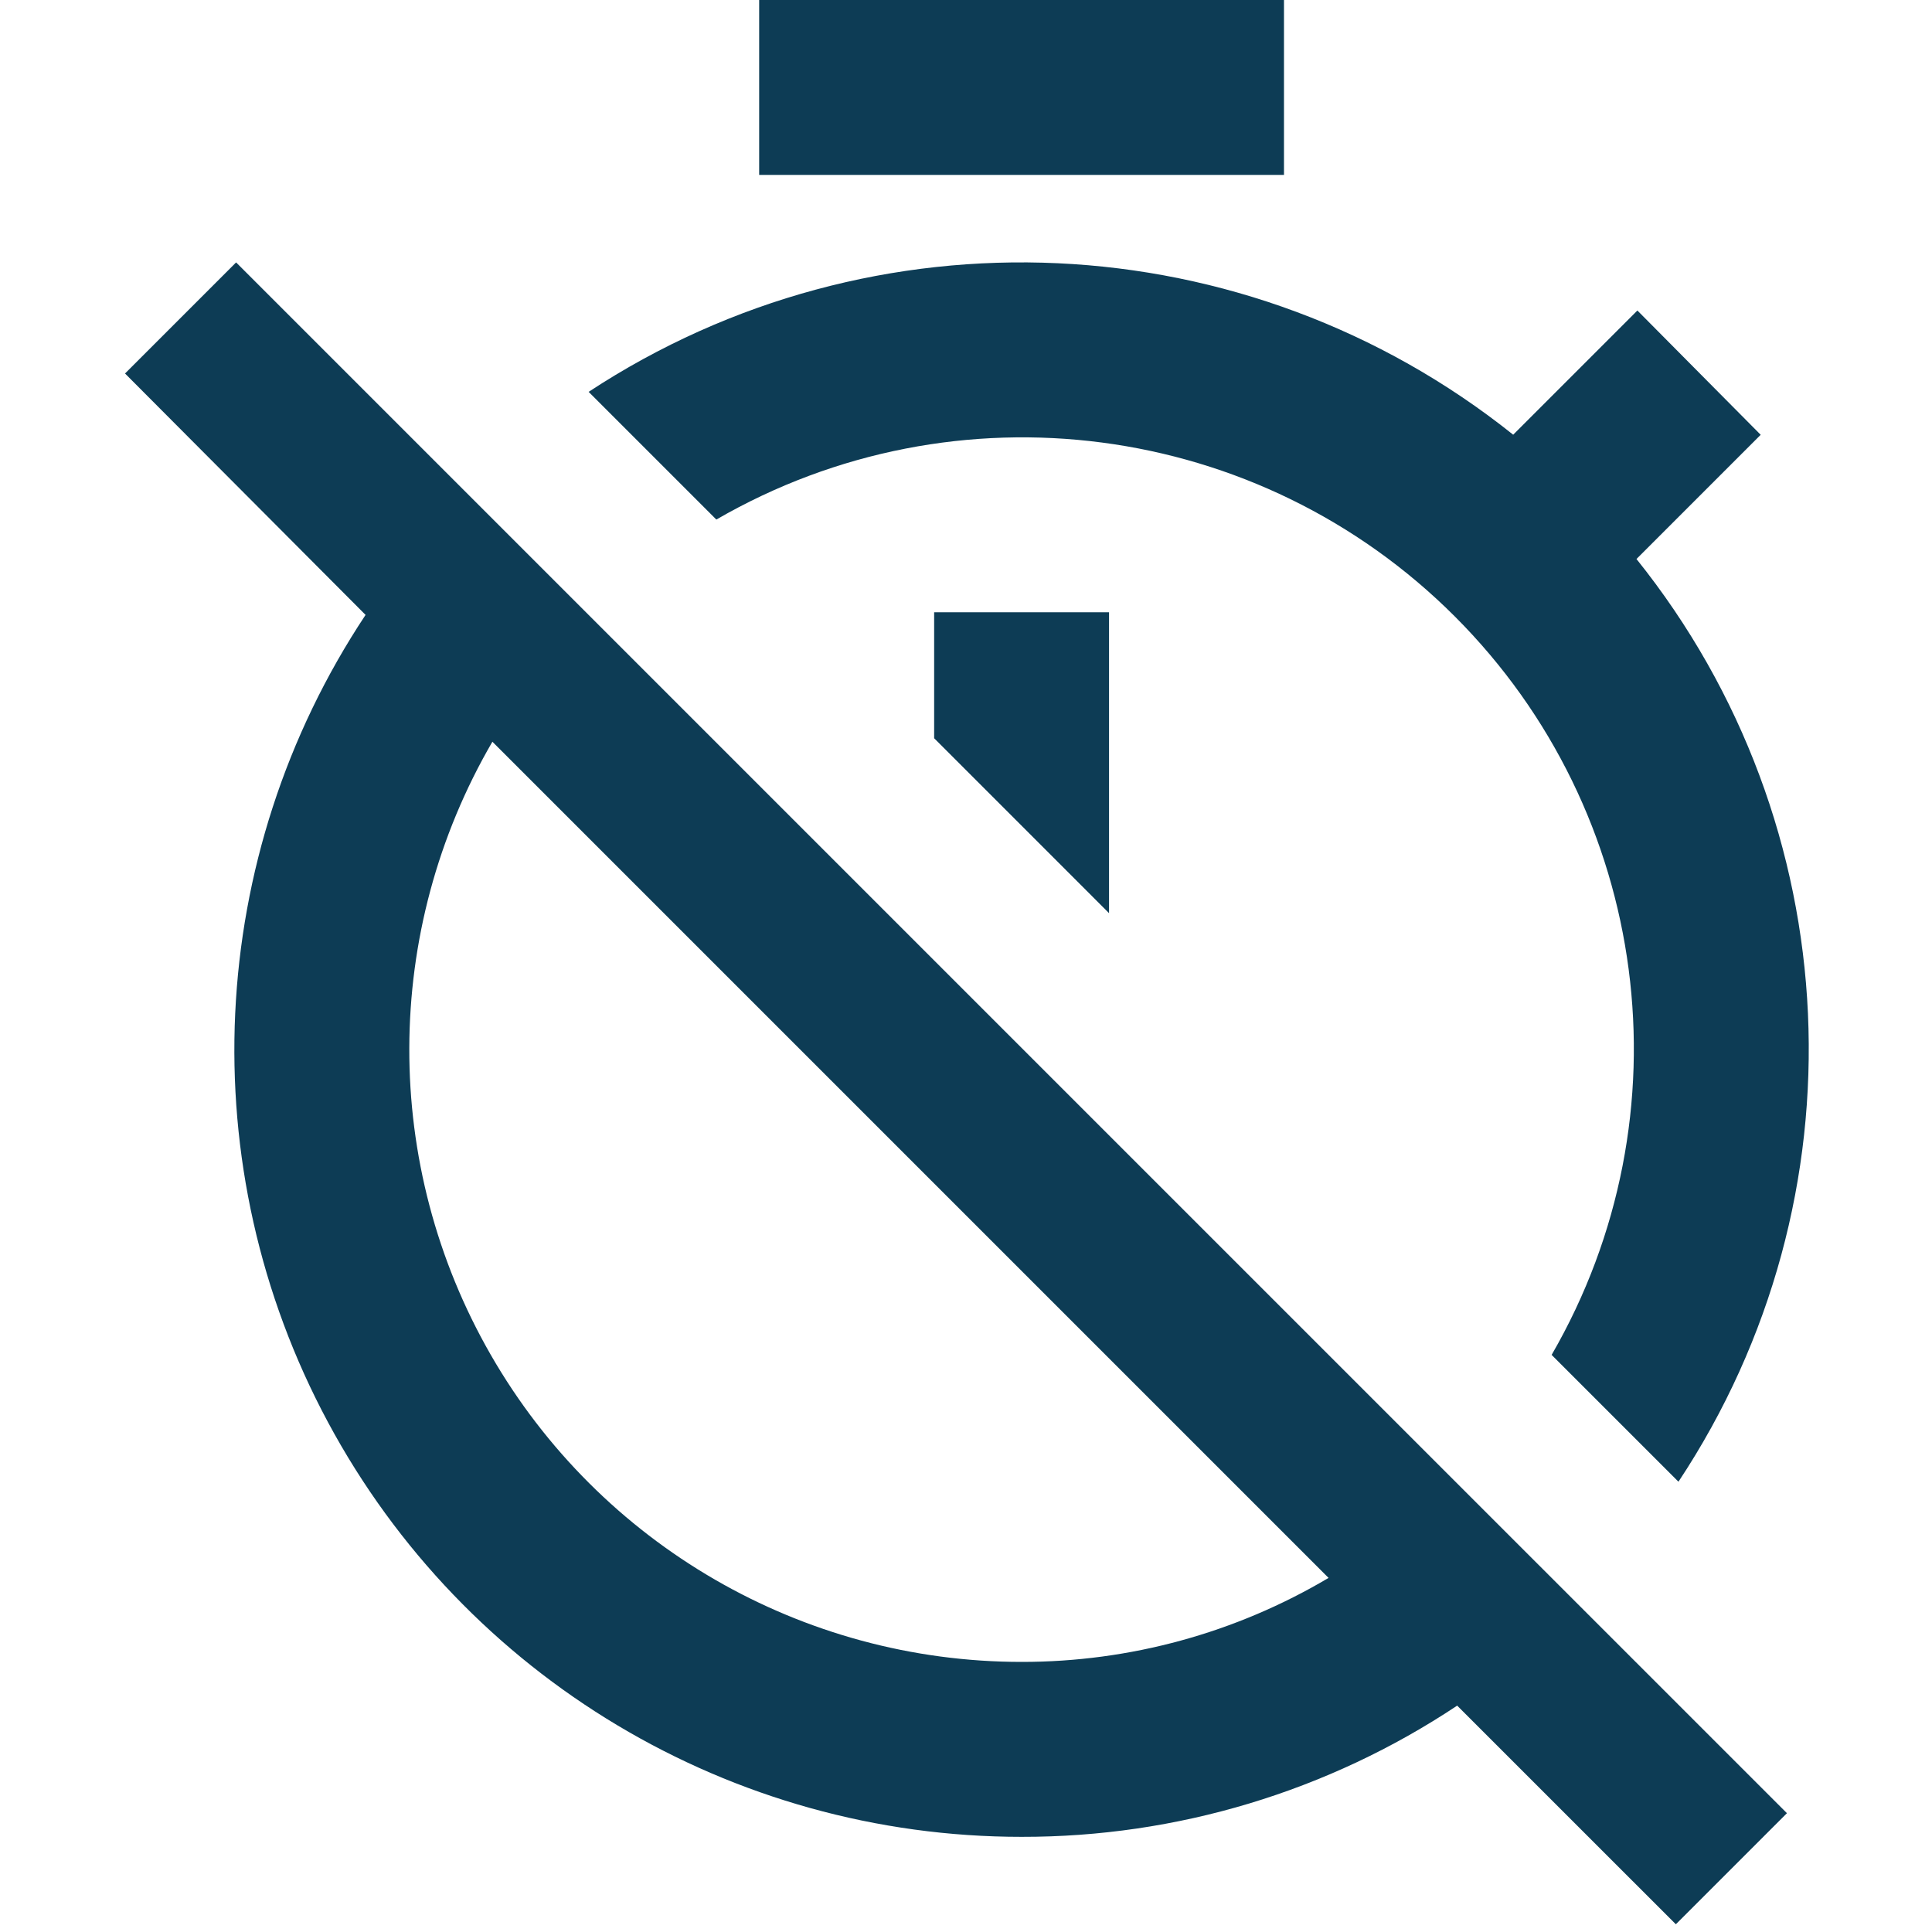
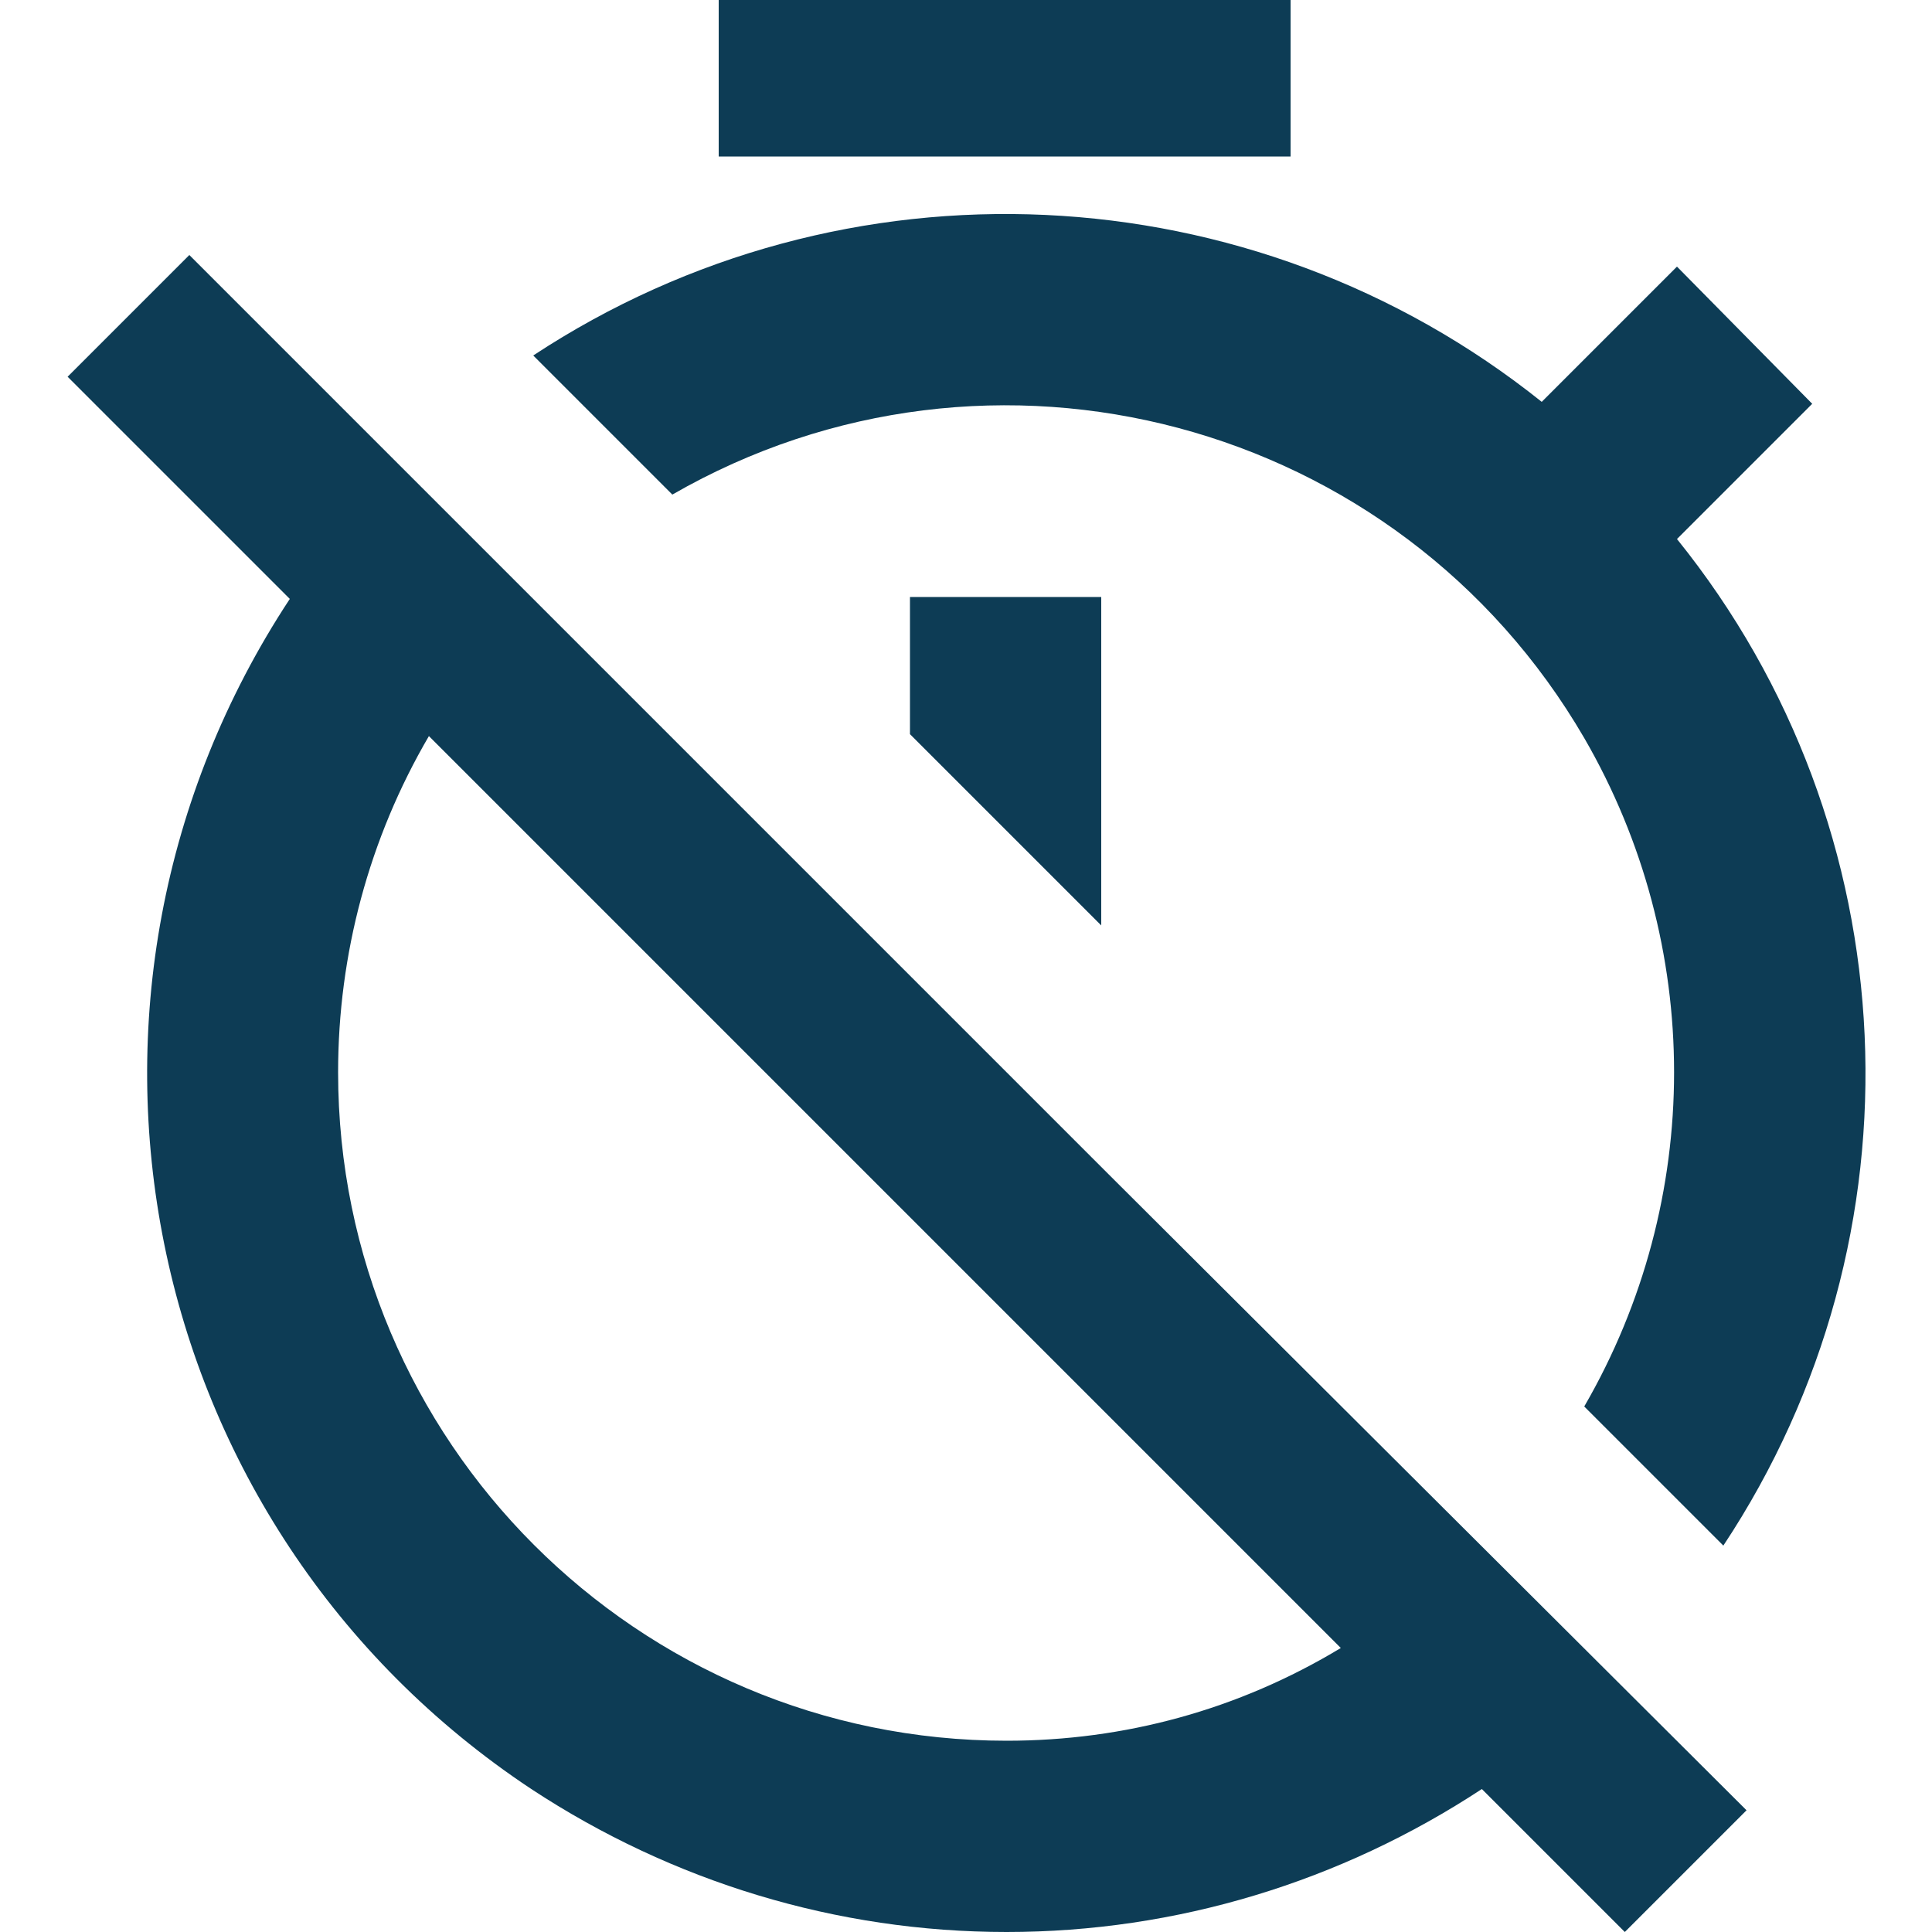
- <svg xmlns="http://www.w3.org/2000/svg" viewBox="0 0 125 125">
-   <defs>
-     <clipPath id="b">
-       <rect width="125" height="125" />
-     </clipPath>
-   </defs>
-   <g id="timeoffsvg" style="clip-path:url(#b); fill:#0D3C55;">
-     <path d="M99.6,21.09l-8.036,8.036a50.983,50.983,0,0,0-59.818-2.773l8.262,8.262A39.553,39.553,0,0,1,94.051,88.661l8.206,8.206a50.678,50.678,0,0,0-2.716-59.7l8.036-8.036L99.6,21.09ZM76.734,1H42.779V12.318H76.734ZM54.1,48.764,65.416,60.082V40.614H54.1v8.149ZM8.937,17.978,1.75,25.165,17.313,40.784a50.911,50.911,0,0,0,42.444,79.059,50.721,50.721,0,0,0,28.183-8.489L102.088,125.5l7.187-7.187L65.642,74.683Zm50.82,90.547A39.61,39.61,0,0,1,25.519,48.99l54.1,54.1A38.859,38.859,0,0,1,59.757,108.525Z" transform="translate(6.339 -1)" />
+ <svg xmlns="http://www.w3.org/2000/svg" version="1.1" id="Layer_1" x="0px" y="0px" viewBox="0 0 100 100" style="enable-background:new 0 0 100 100;" xml:space="preserve">
+   <style type="text/css">
+ 	.st0{fill:#0D3C55;}
+ </style>
+   <g>
+     <g id="timeoffsvg">
+       <path class="st0" d="M86.8,13.8l-7,7c-15-12-36.1-13-52.2-2.4l7.2,7.2c16.5-9.5,37.6-3.9,47.2,12.6c6.2,10.7,6.2,23.9,0,34.6    l7.2,7.2c10.6-16,9.7-37.1-2.4-52.1l7-7L86.8,13.8z M66.9,0H37.2v8.1h29.6V0z M47.1,38l9.9,9.9v-17h-9.9V38L47.1,38z M9.8,13.2    l-6.3,6.3L15,31C1.5,51.5,7,79,27.5,92.6c7.3,4.8,15.8,7.4,24.6,7.4c8.8,0,17.3-2.6,24.6-7.4l7.4,7.4l6.3-6.3L57.2,60.6L9.8,13.2z     M52.1,90.1c-19.1,0-34.6-15.5-34.6-34.6c0-6.1,1.6-12.1,4.7-17.4l47.2,47.2C64.1,88.5,58.2,90.1,52.1,90.1z" />
+     </g>
  </g>
</svg>
